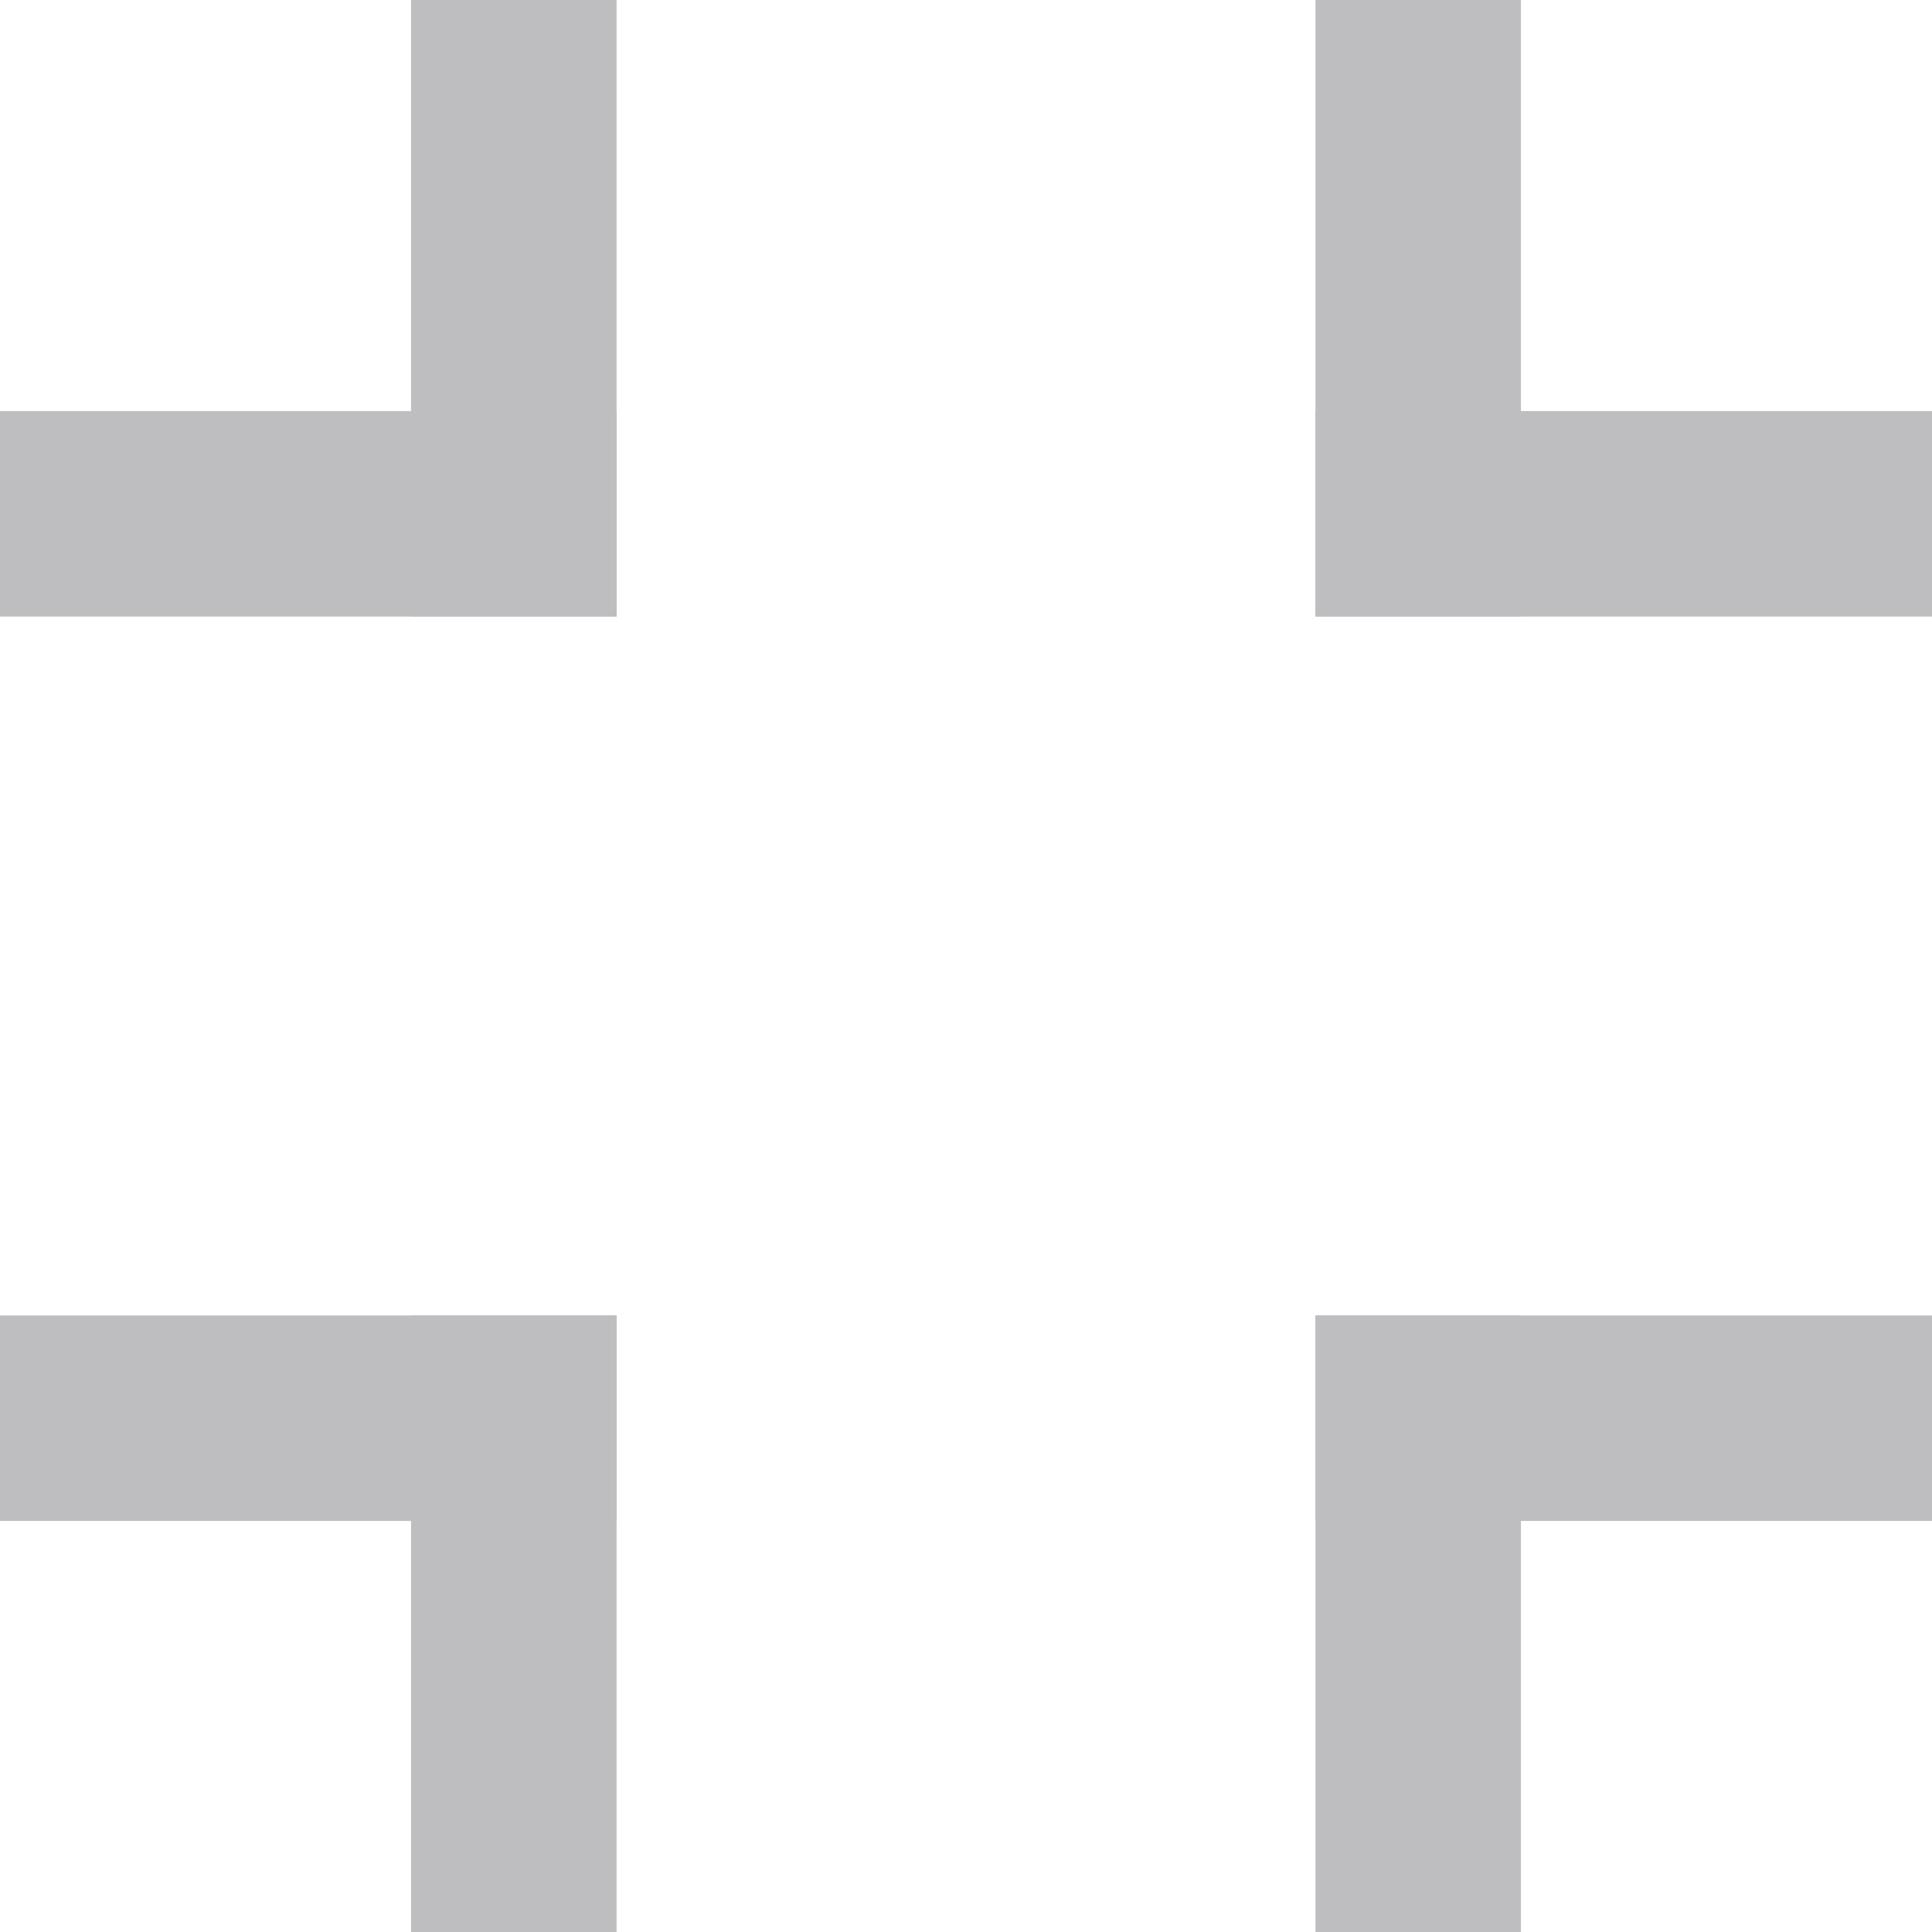
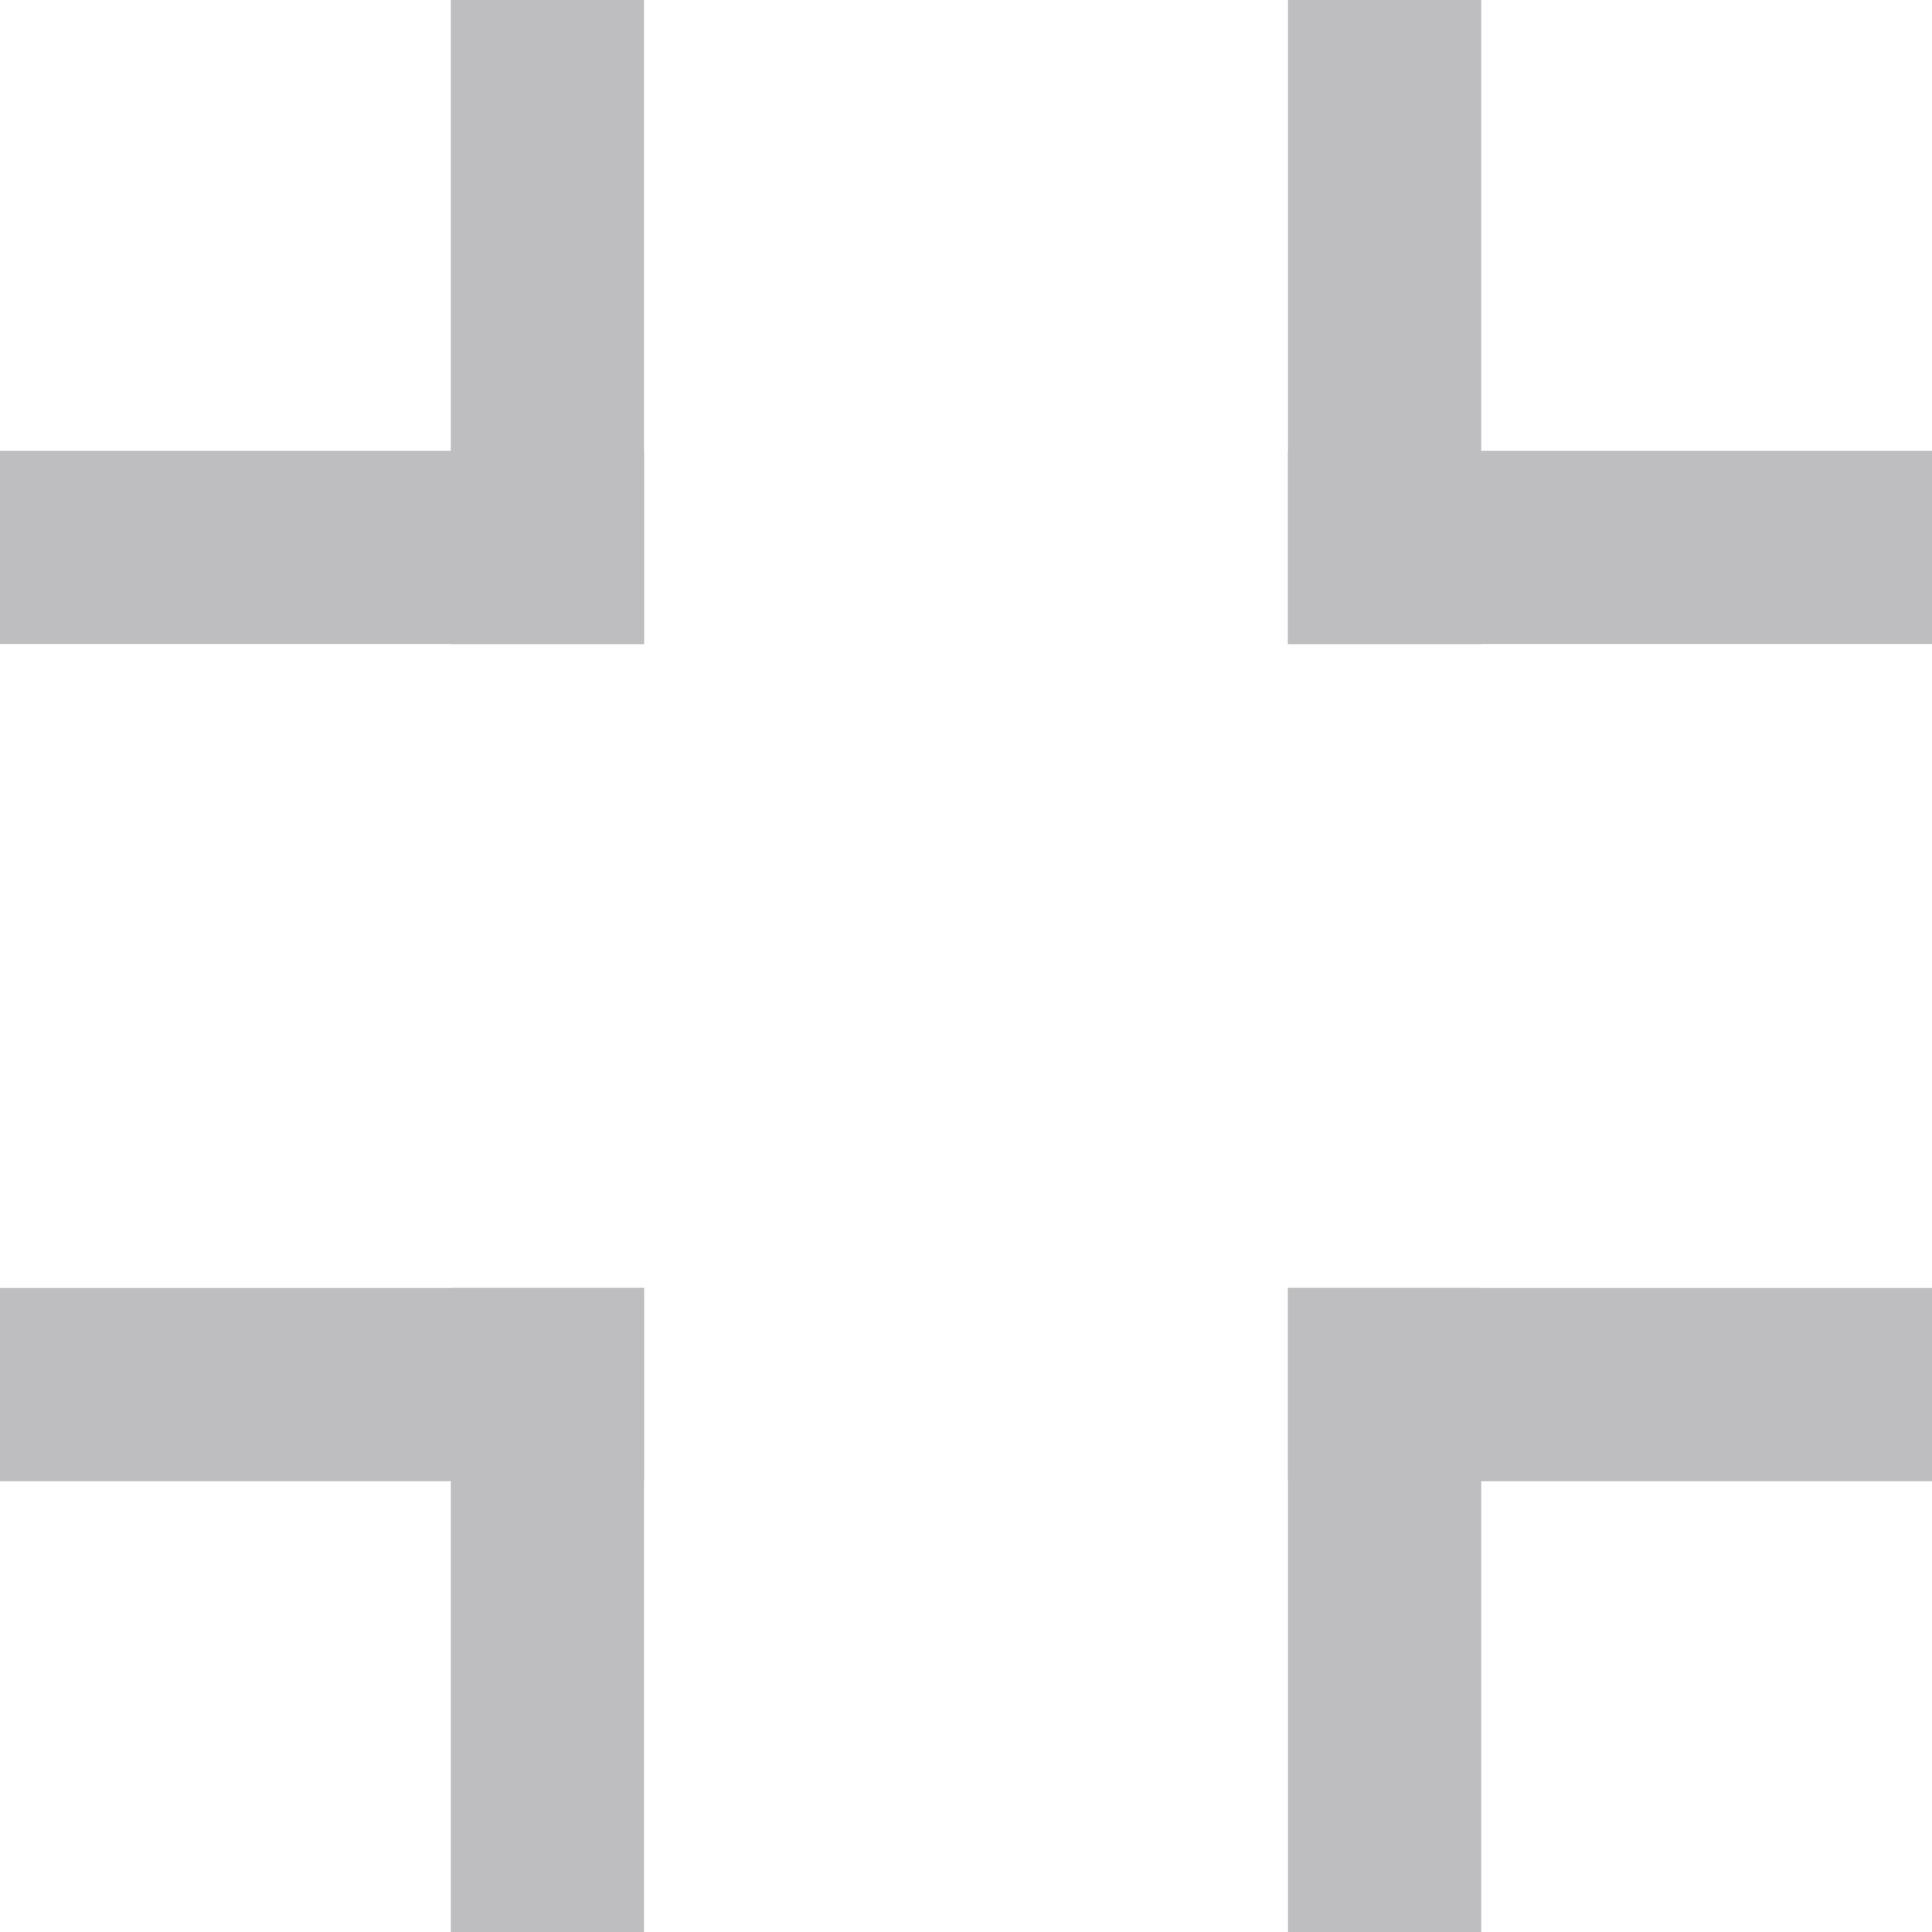
<svg xmlns="http://www.w3.org/2000/svg" version="1.1" x="0px" y="0px" width="30px" height="30px" viewBox="0 0 30 30" enable-background="new 0 0 30 30" xml:space="preserve">
  <g fill="#bebec1">
-     <rect x="6.383" y="20.426" width="3.191" height="9.574" />
-     <rect y="20.426" width="9.575" height="3.191" />
-     <rect x="20.426" y="20.426" width="3.191" height="9.574" />
-     <rect x="20.426" y="20.426" width="9.574" height="3.191" />
-     <rect x="6.383" width="3.191" height="9.574" />
-     <rect y="6.383" width="9.575" height="3.191" />
-     <rect x="20.426" width="3.191" height="9.574" />
-     <rect x="20.426" y="6.383" width="9.574" height="3.191" />
+     <rect x="7" y="20" width="3" height="10" />
+     <rect y="20" width="10" height="3" />
+     <rect x="20" y="20" width="3" height="10" />
+     <rect x="20" y="20" width="10" height="3" />
+     <rect x="7" width="3" height="10" />
+     <rect y="7" width="10" height="3" />
+     <rect x="20" width="3" height="10" />
+     <rect x="20" y="7" width="10" height="3" />
  </g>
</svg>
